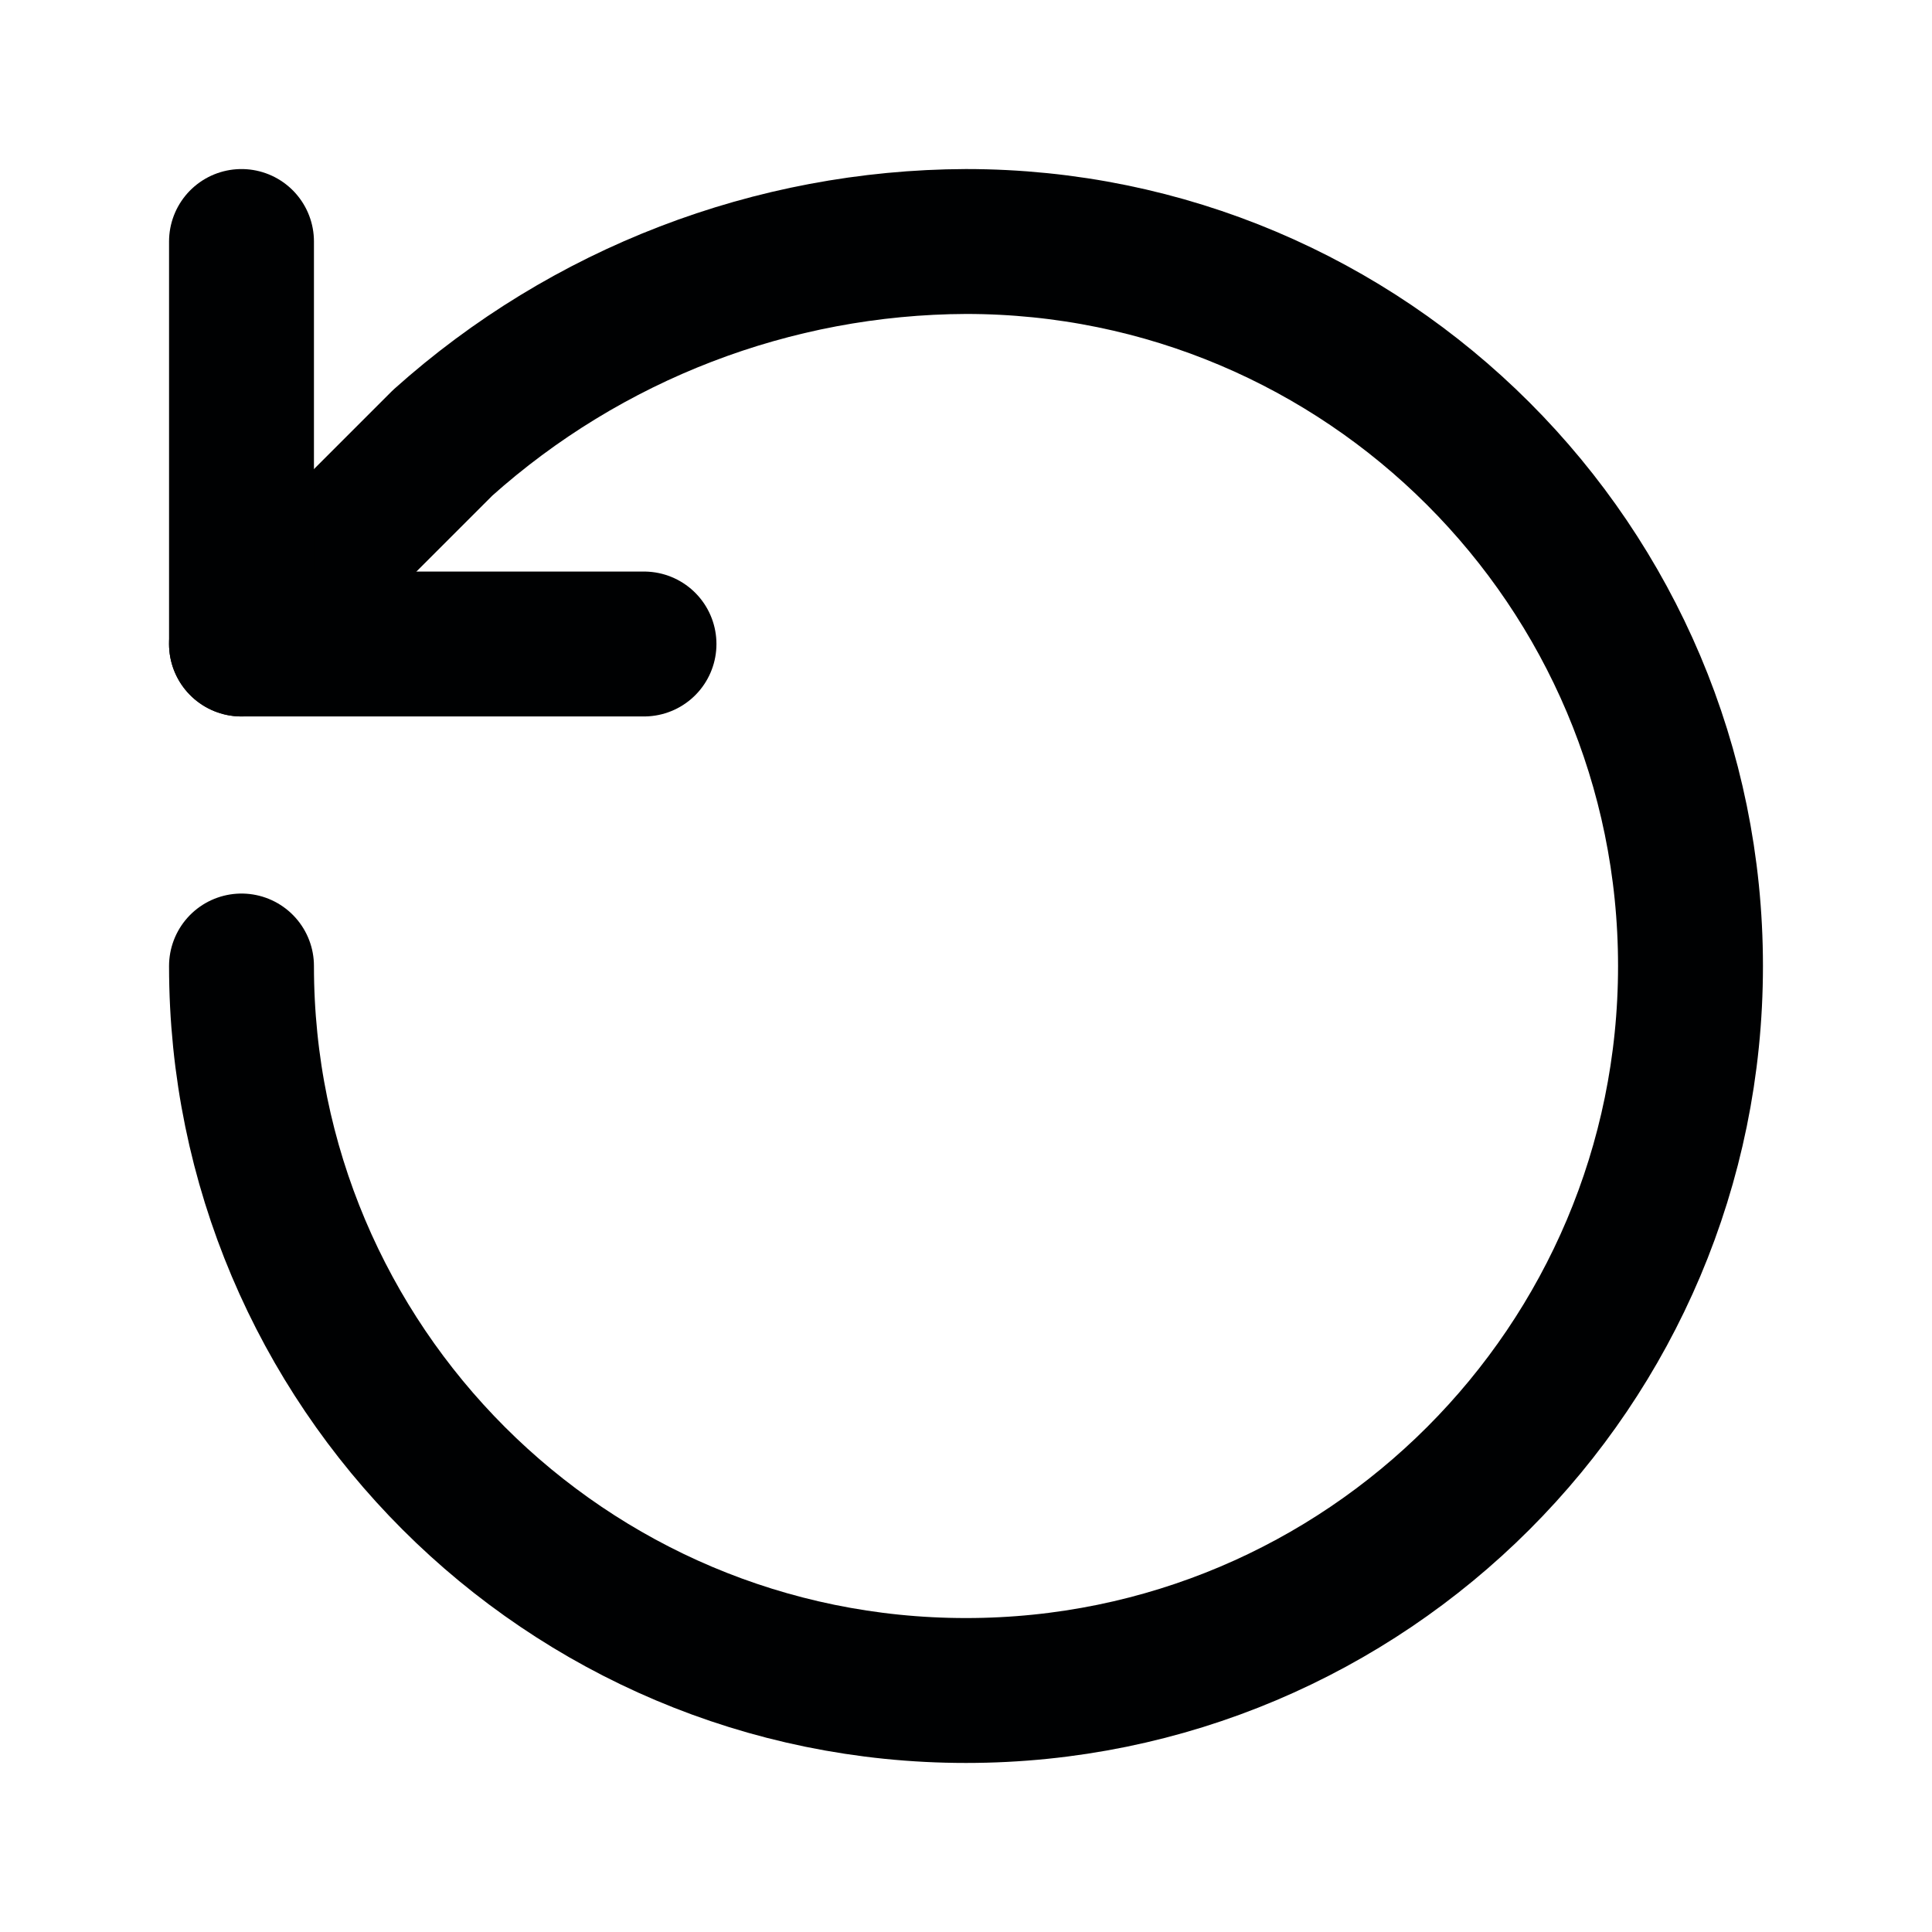
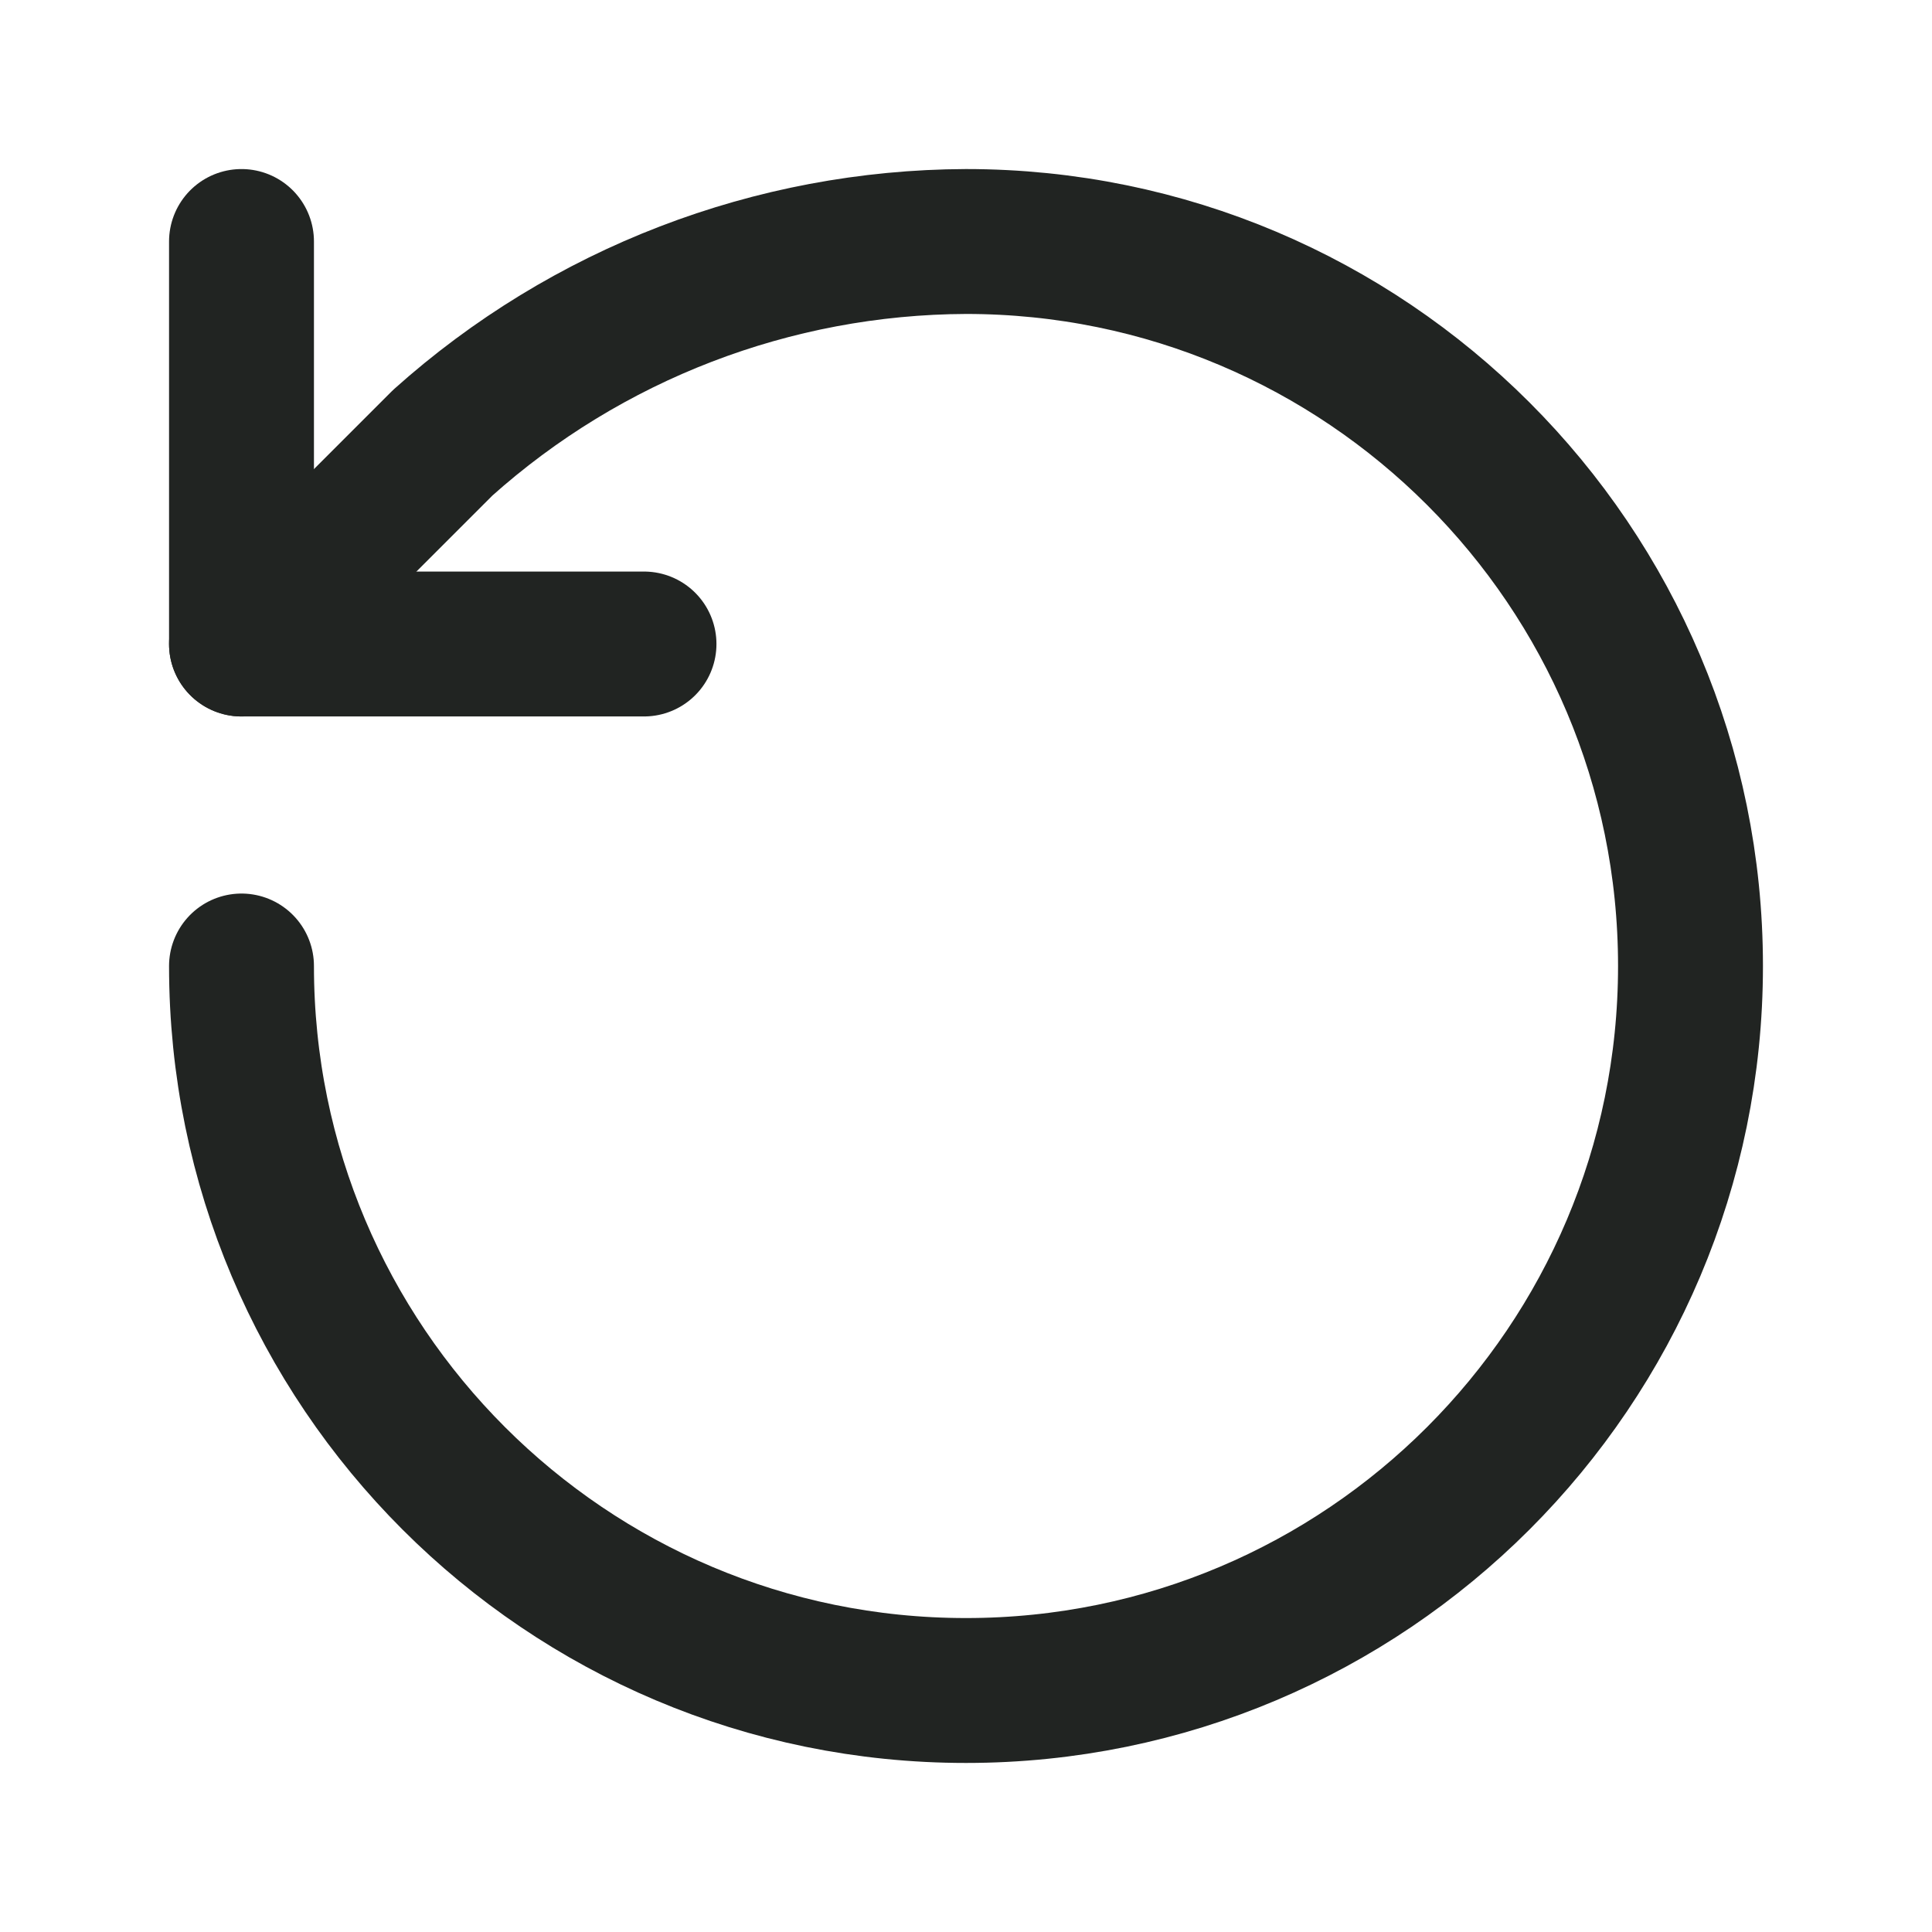
- <svg xmlns="http://www.w3.org/2000/svg" viewBox="0 0 24 24" fill="none" stroke="#000102" stroke-width="1.8" stroke-linecap="round" stroke-linejoin="round">
+ <svg xmlns="http://www.w3.org/2000/svg" viewBox="0 0 24 24" fill="none" stroke="#212422" stroke-width="1.8" stroke-linecap="round" stroke-linejoin="round">
  <path d="M3 12a9 9 0 1 0 9-9 9.8 9.8 0 0 0-6.5 2.5L3 8" />
  <polyline points="3 3 3 8 8 8" />
</svg>
